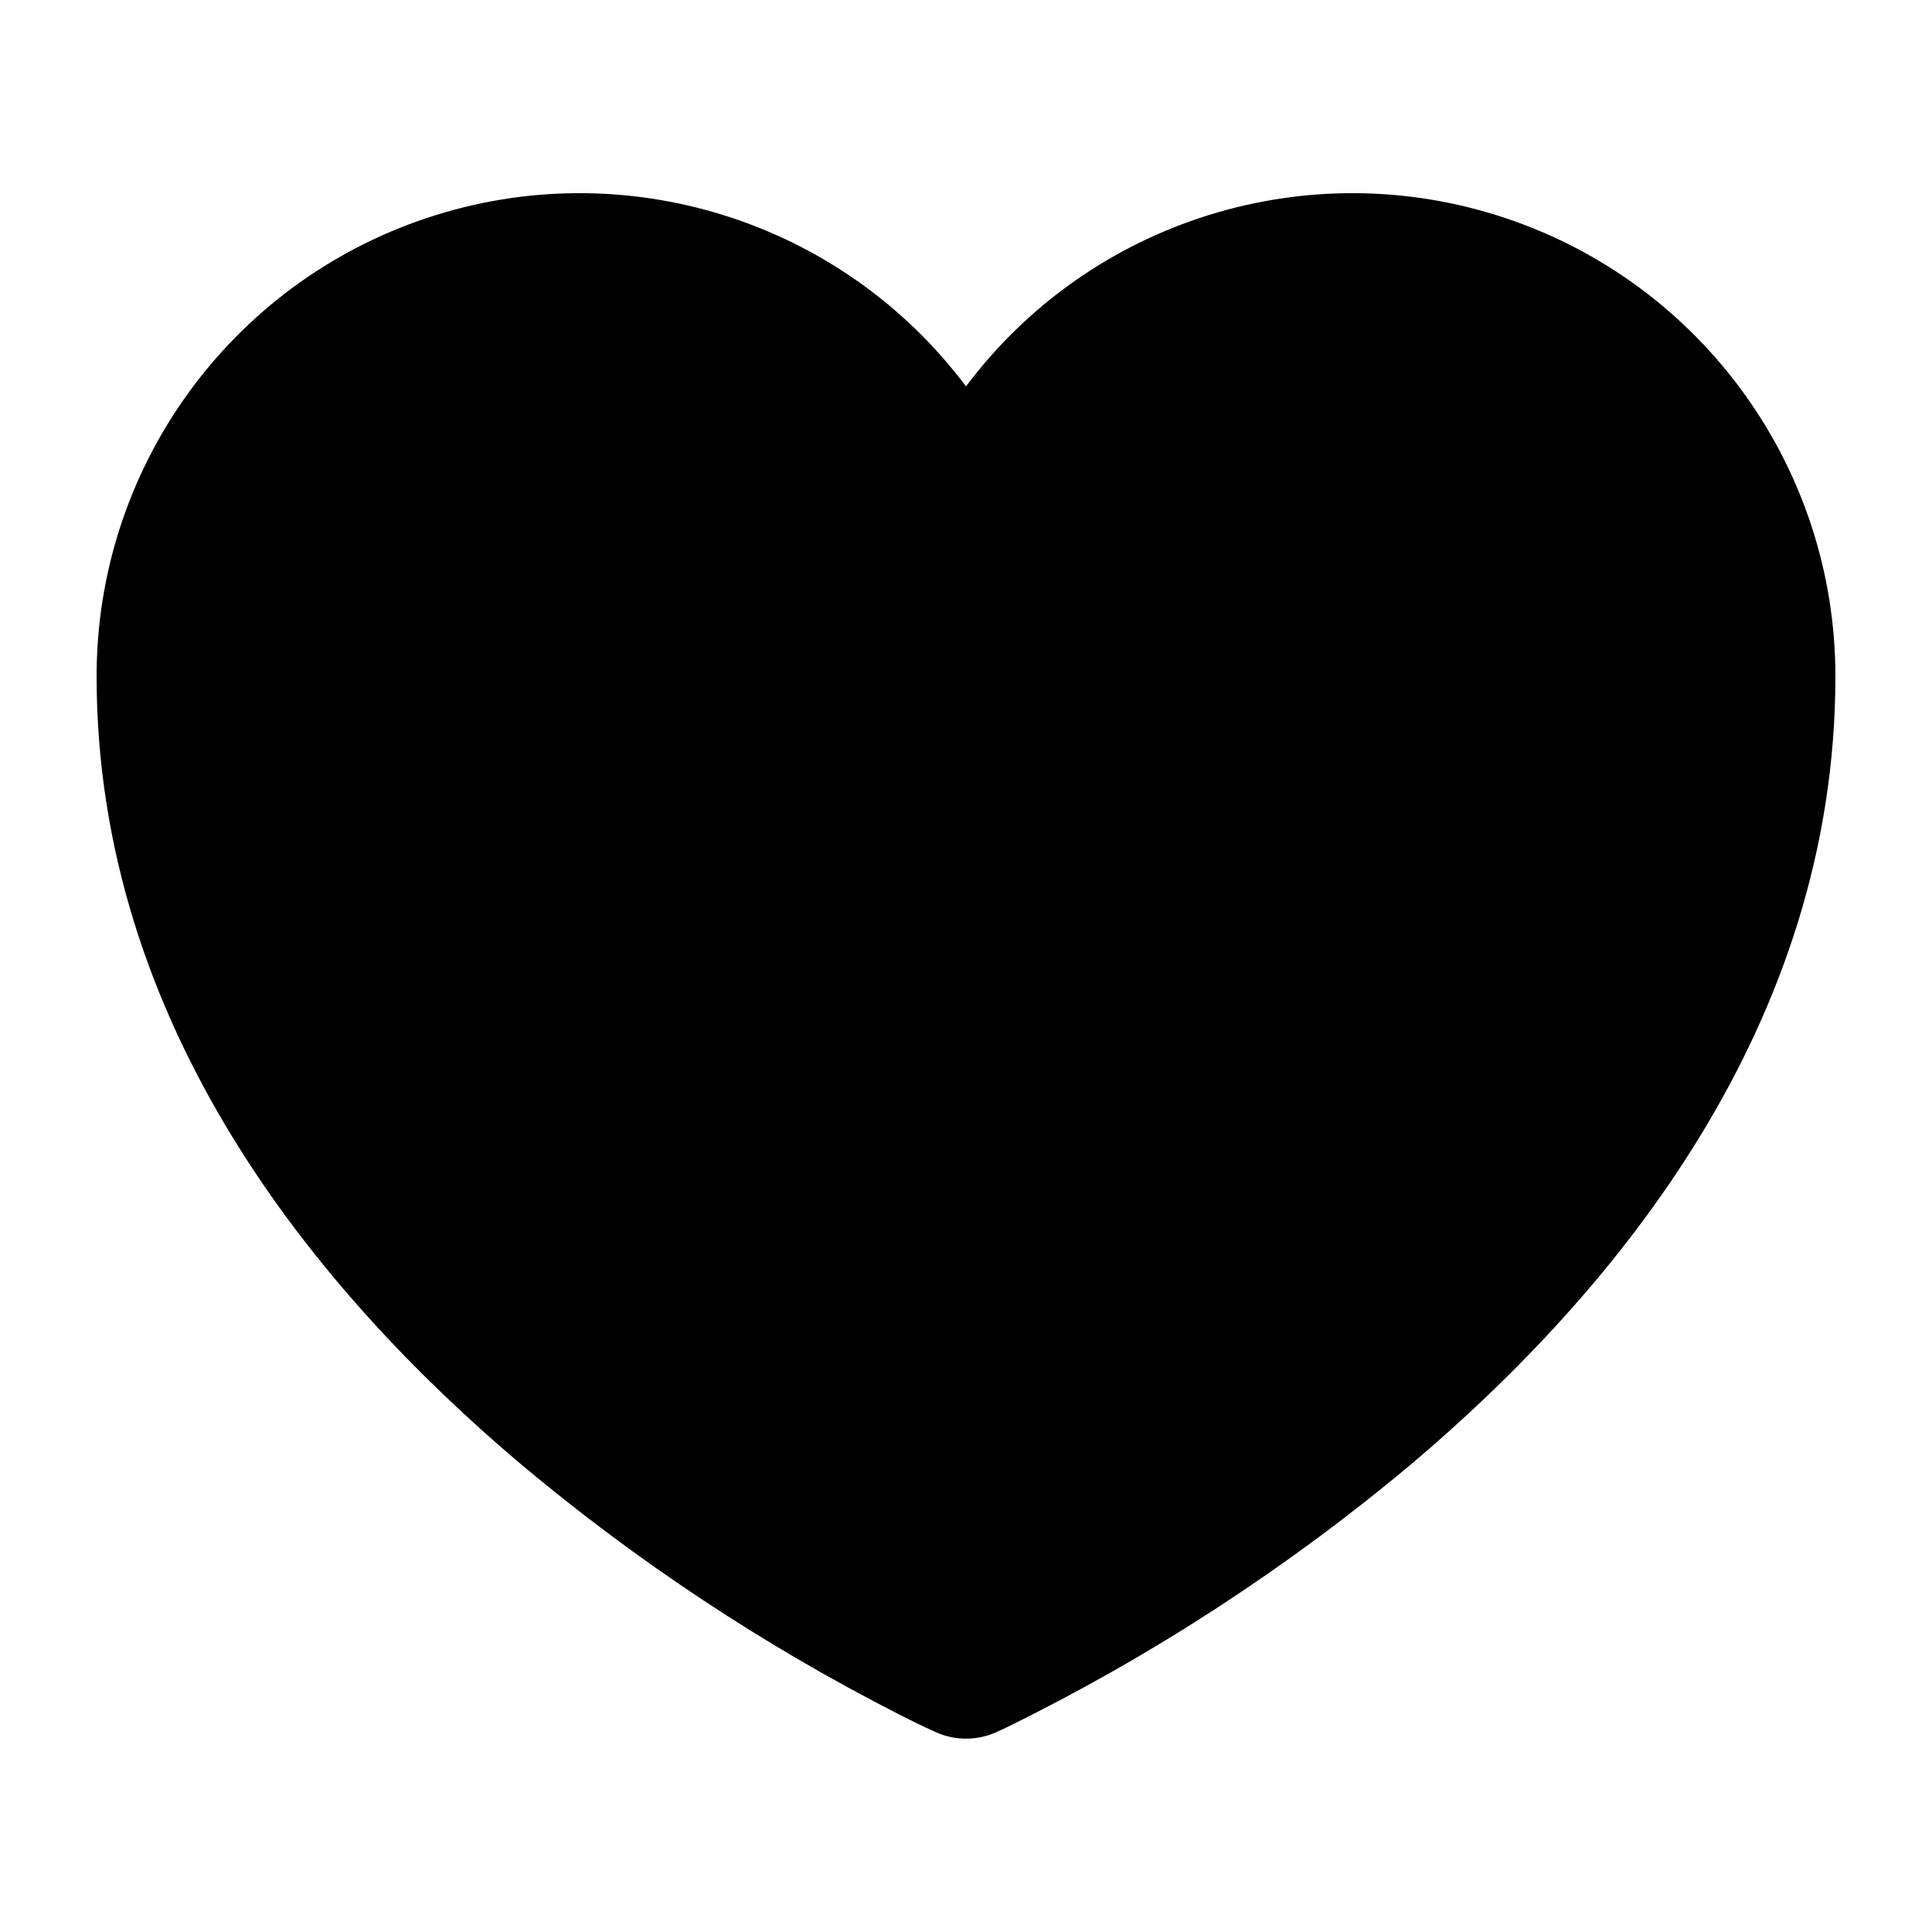
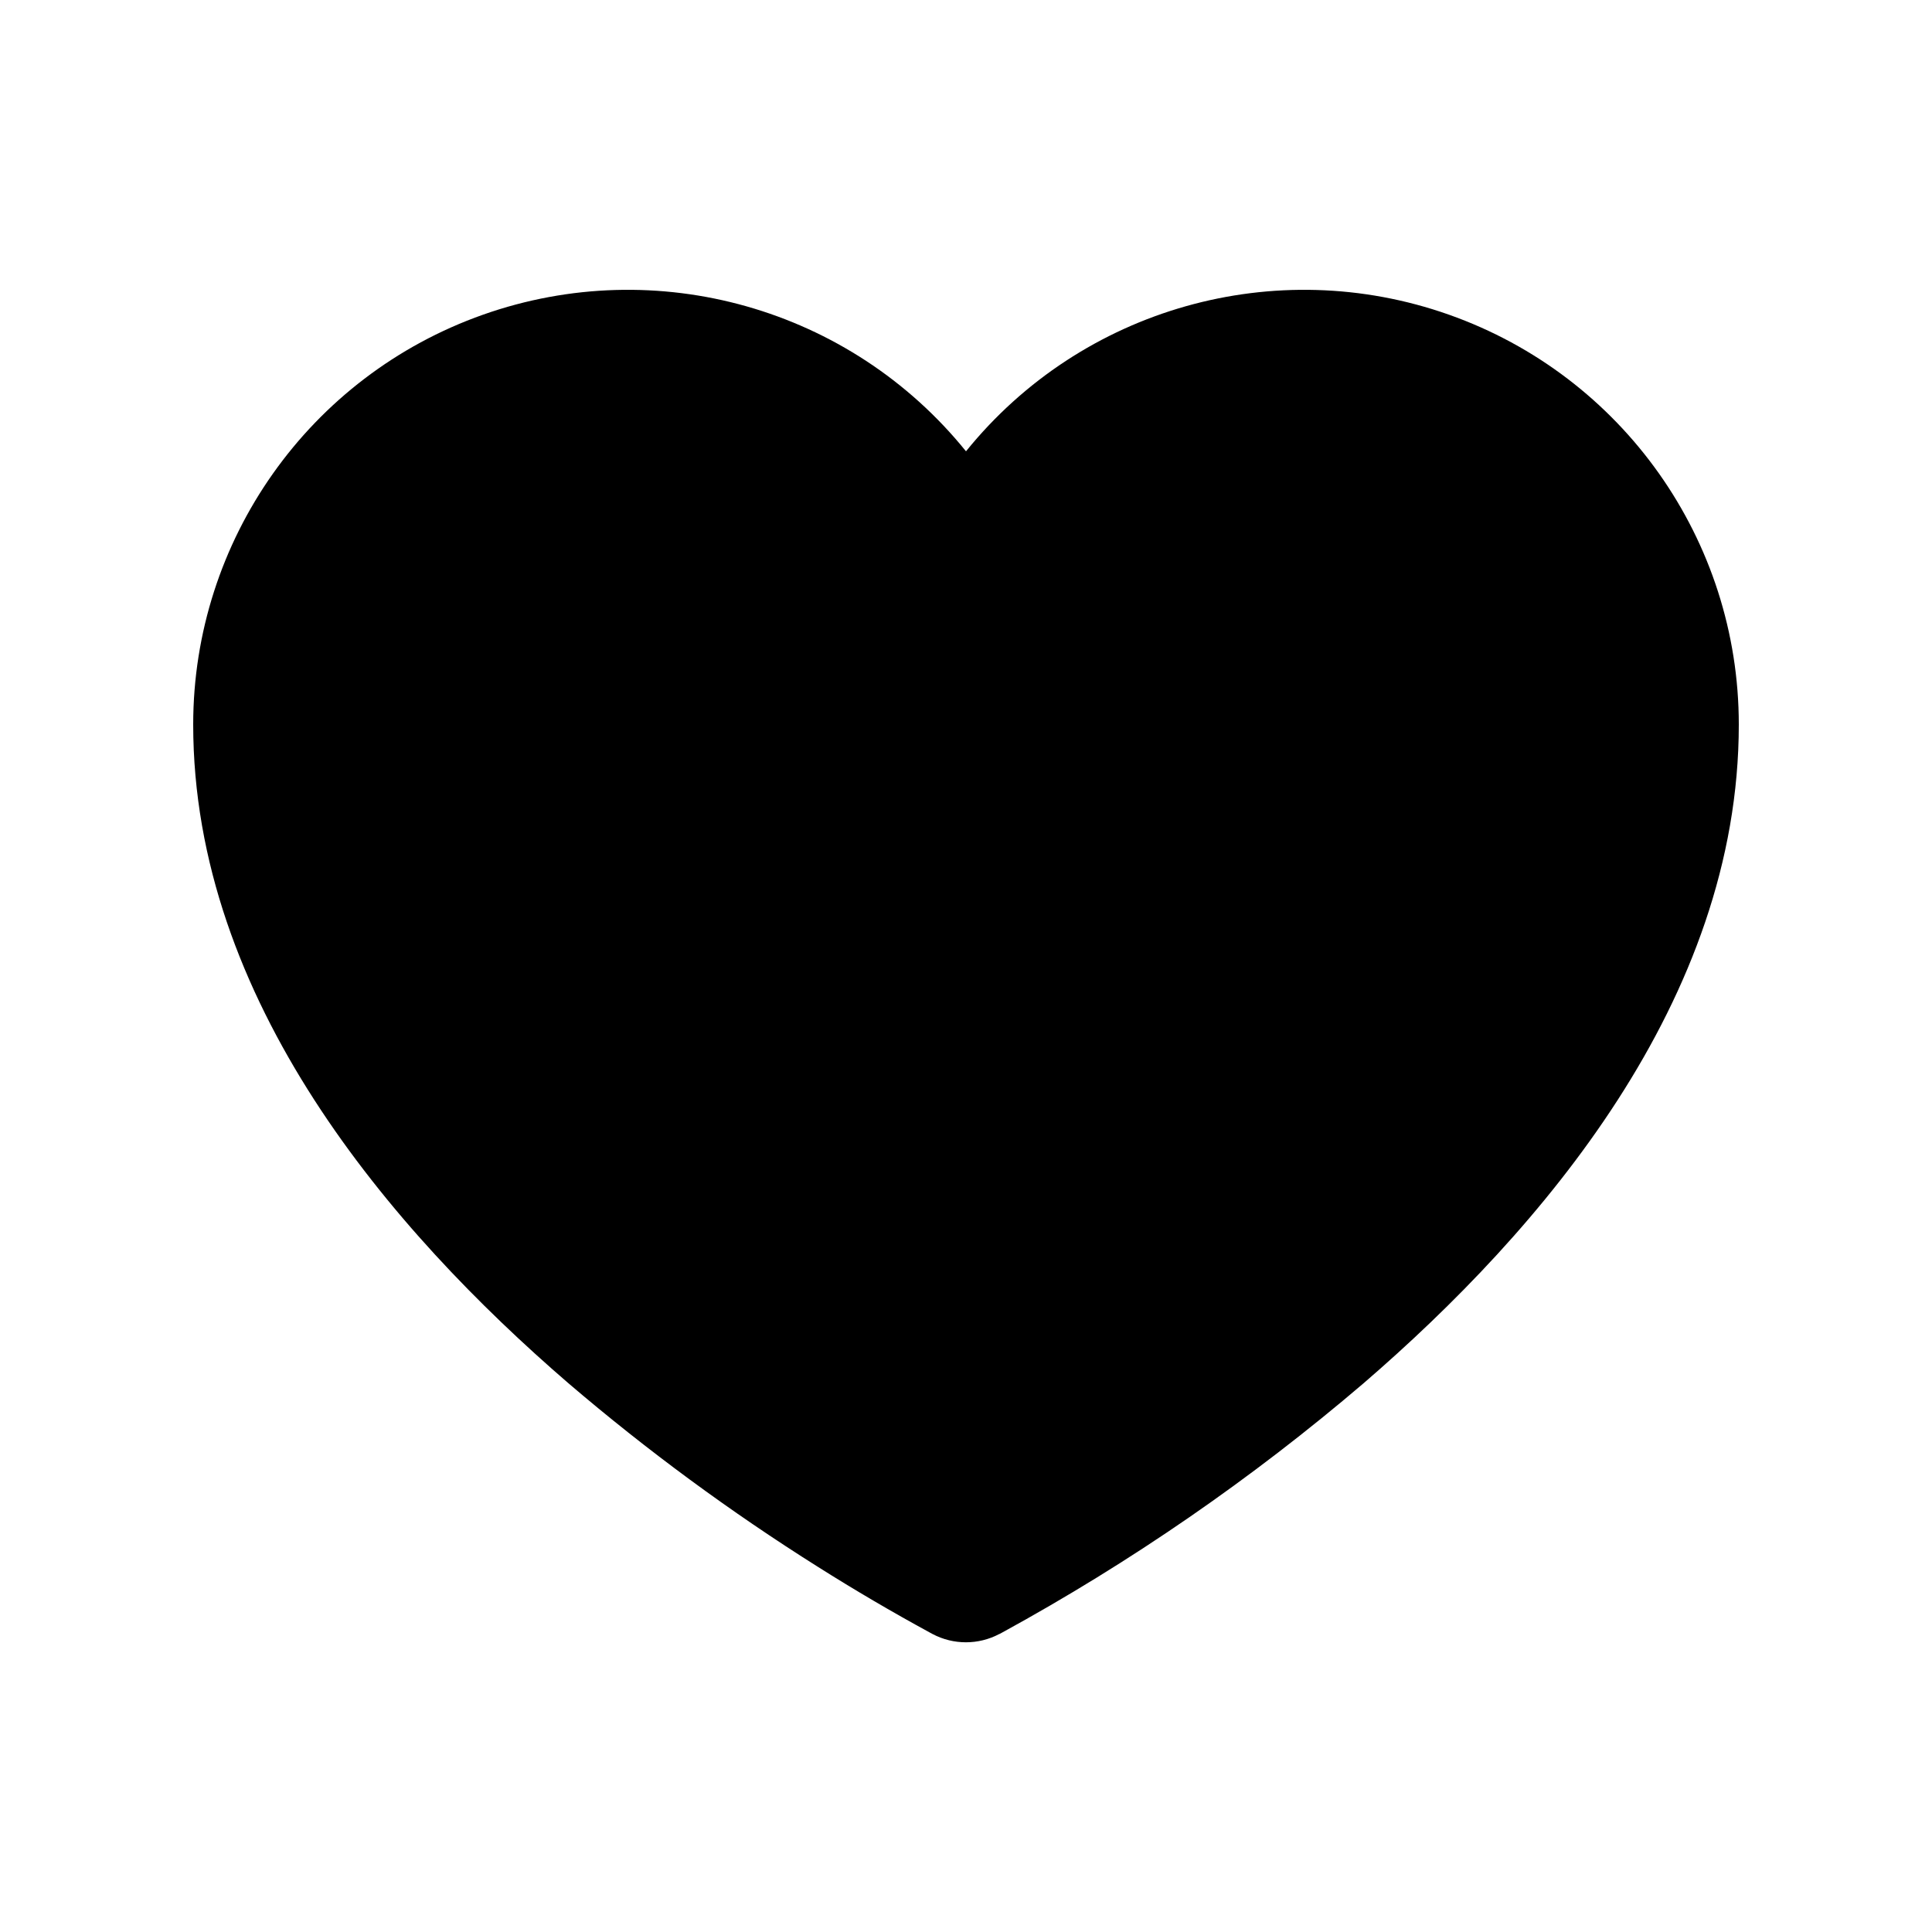
<svg xmlns="http://www.w3.org/2000/svg" viewBox="0 0 20 20" fill="currentColor" aria-hidden="true">
-   <path d="M9.693 17.934l-.003-.001-.006-.003-.021-.01a8.112 8.112 0 01-.355-.172 20.748 20.748 0 01-3.917-2.592C3.266 13.361 1 10.608 1 7a5 5 0 019-3 5 5 0 019 3c0 3.608-2.266 6.361-4.39 8.156a20.745 20.745 0 01-4.196 2.729 7.809 7.809 0 01-.077.035l-.021.01-.006.003-.002.001a.766.766 0 01-.615 0z" />
+   <path d="M9.653 16.915l-.005-.003-.019-.01a20.759 20.759 0 01-1.162-.682 22.045 22.045 0 01-2.582-1.9C4.045 12.733 2 10.352 2 7.5a4.5 4.5 0 018-2.828A4.5 4.5 0 0118 7.5c0 2.852-2.044 5.233-3.885 6.82a22.049 22.049 0 01-3.744 2.582l-.019.01-.005.003h-.002a.739.739 0 01-.69.001l-.002-.001z" />
</svg>
